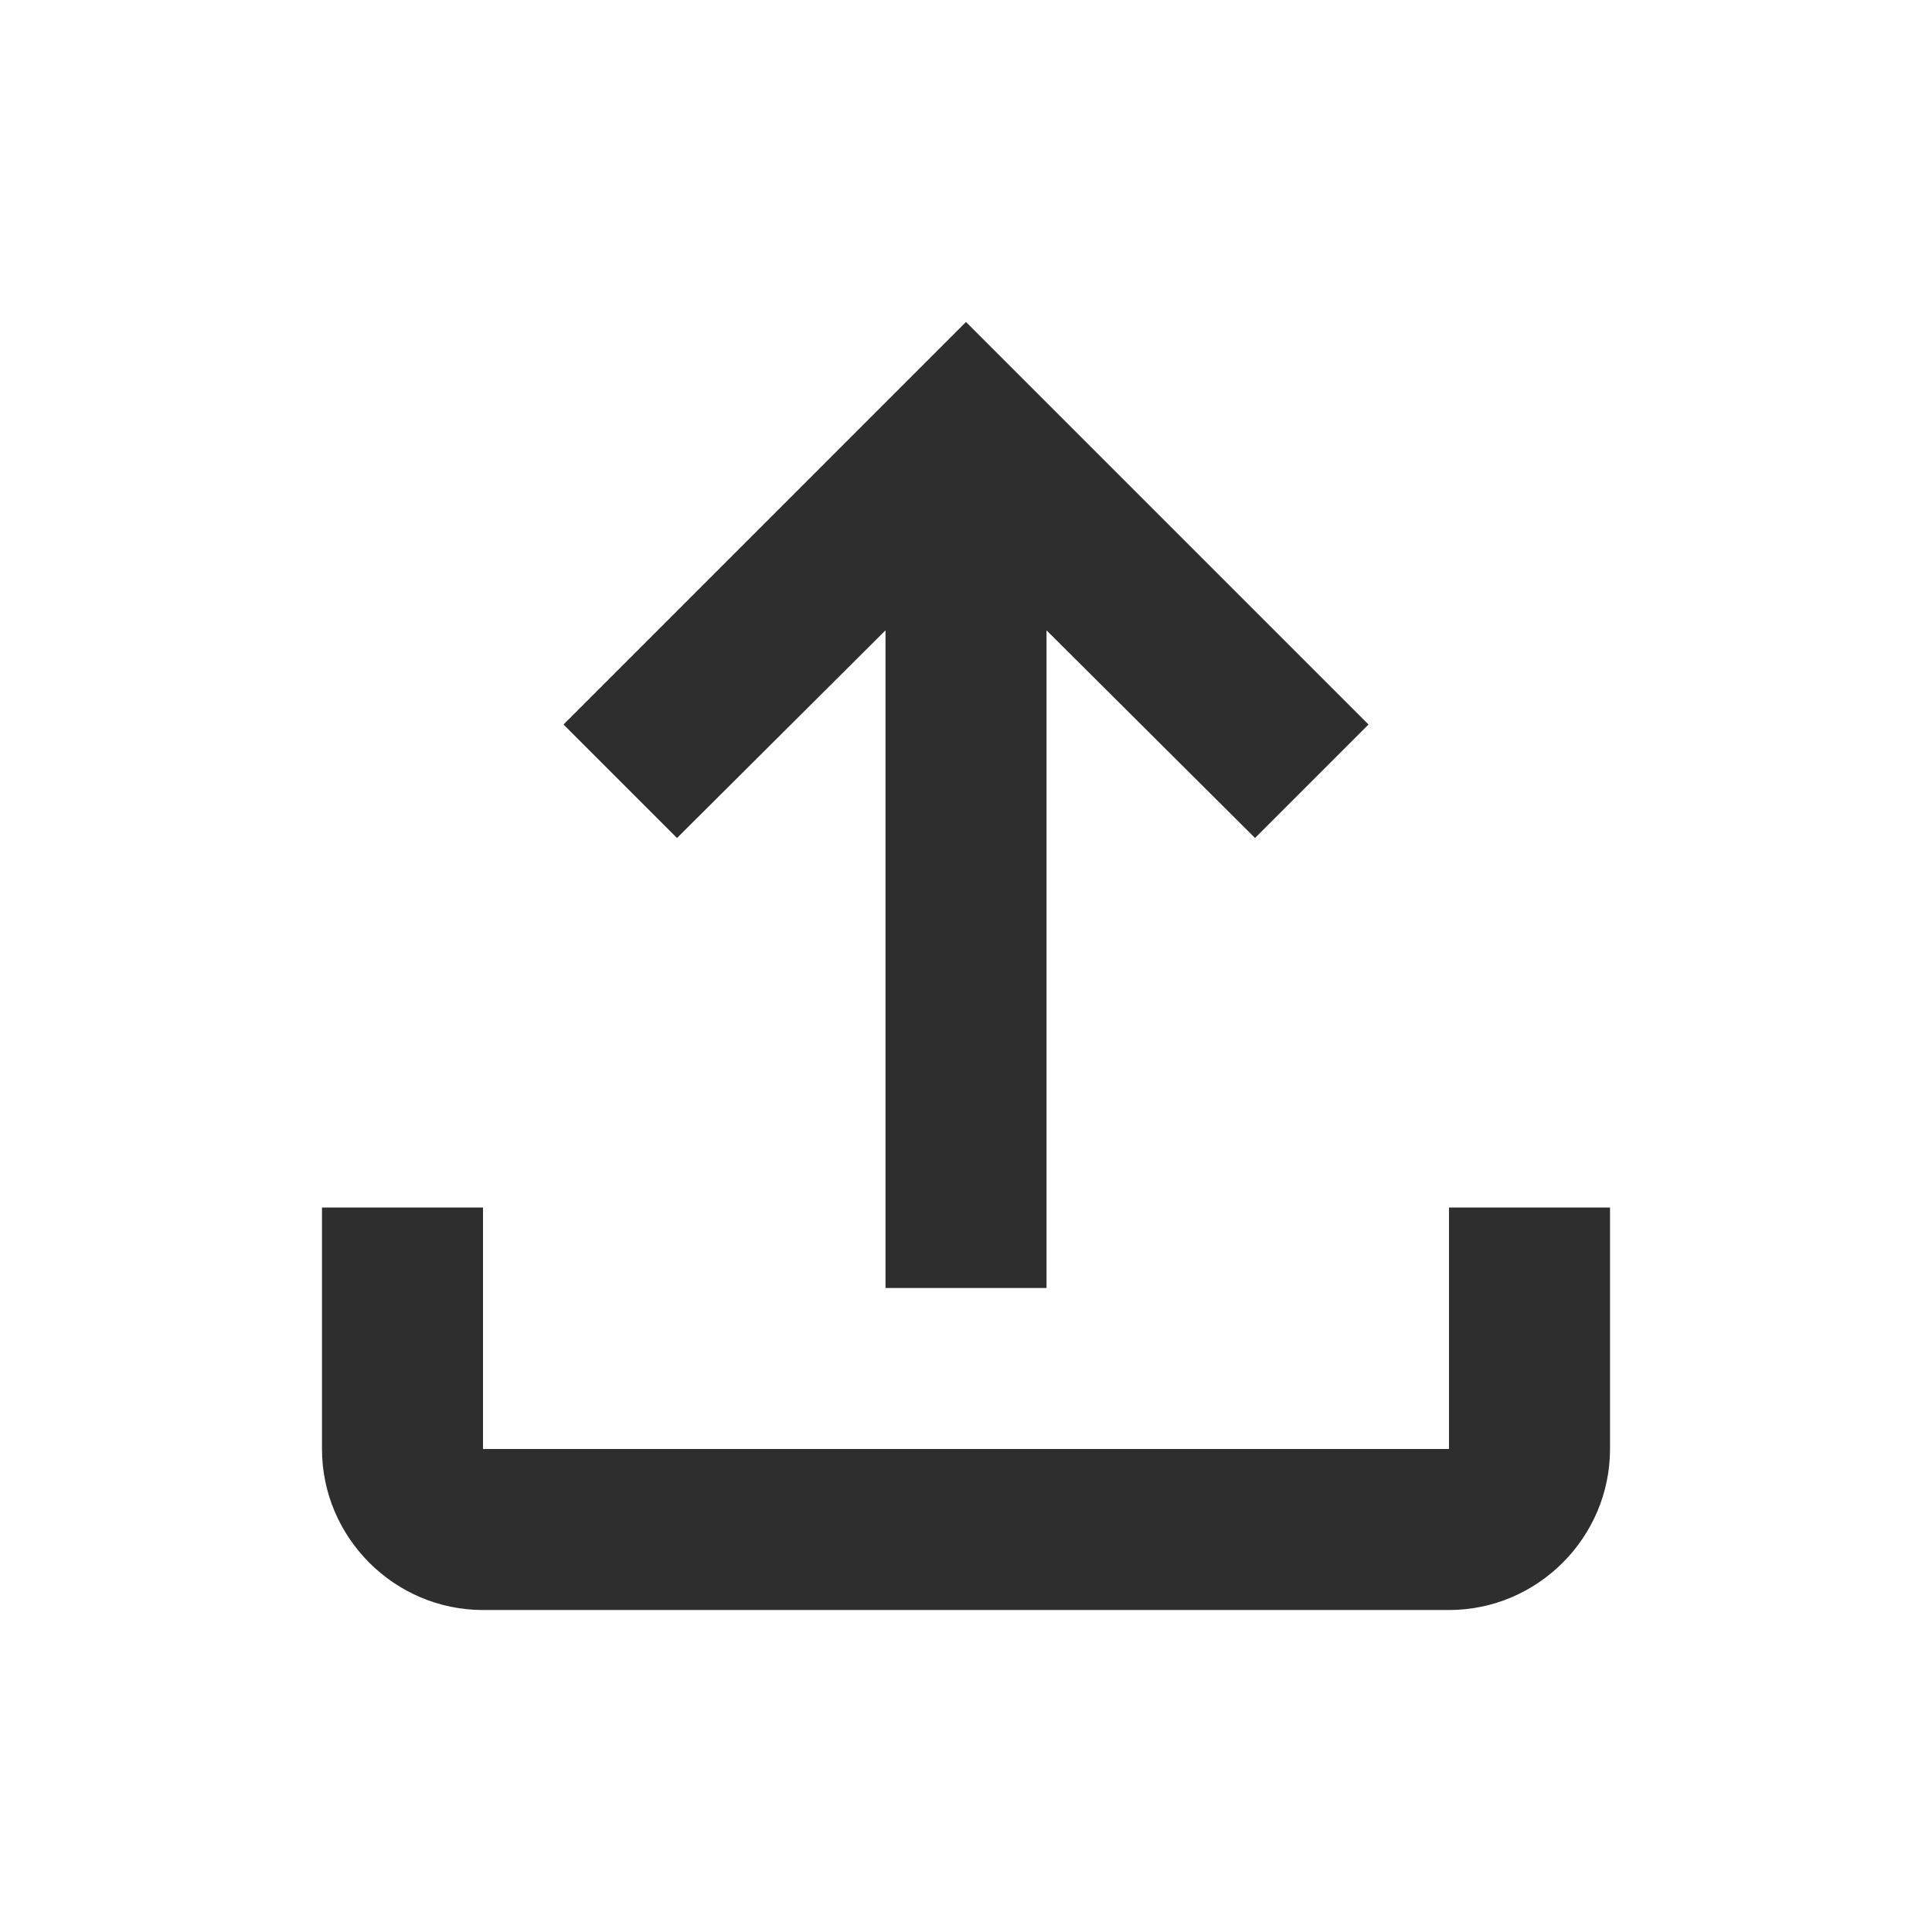
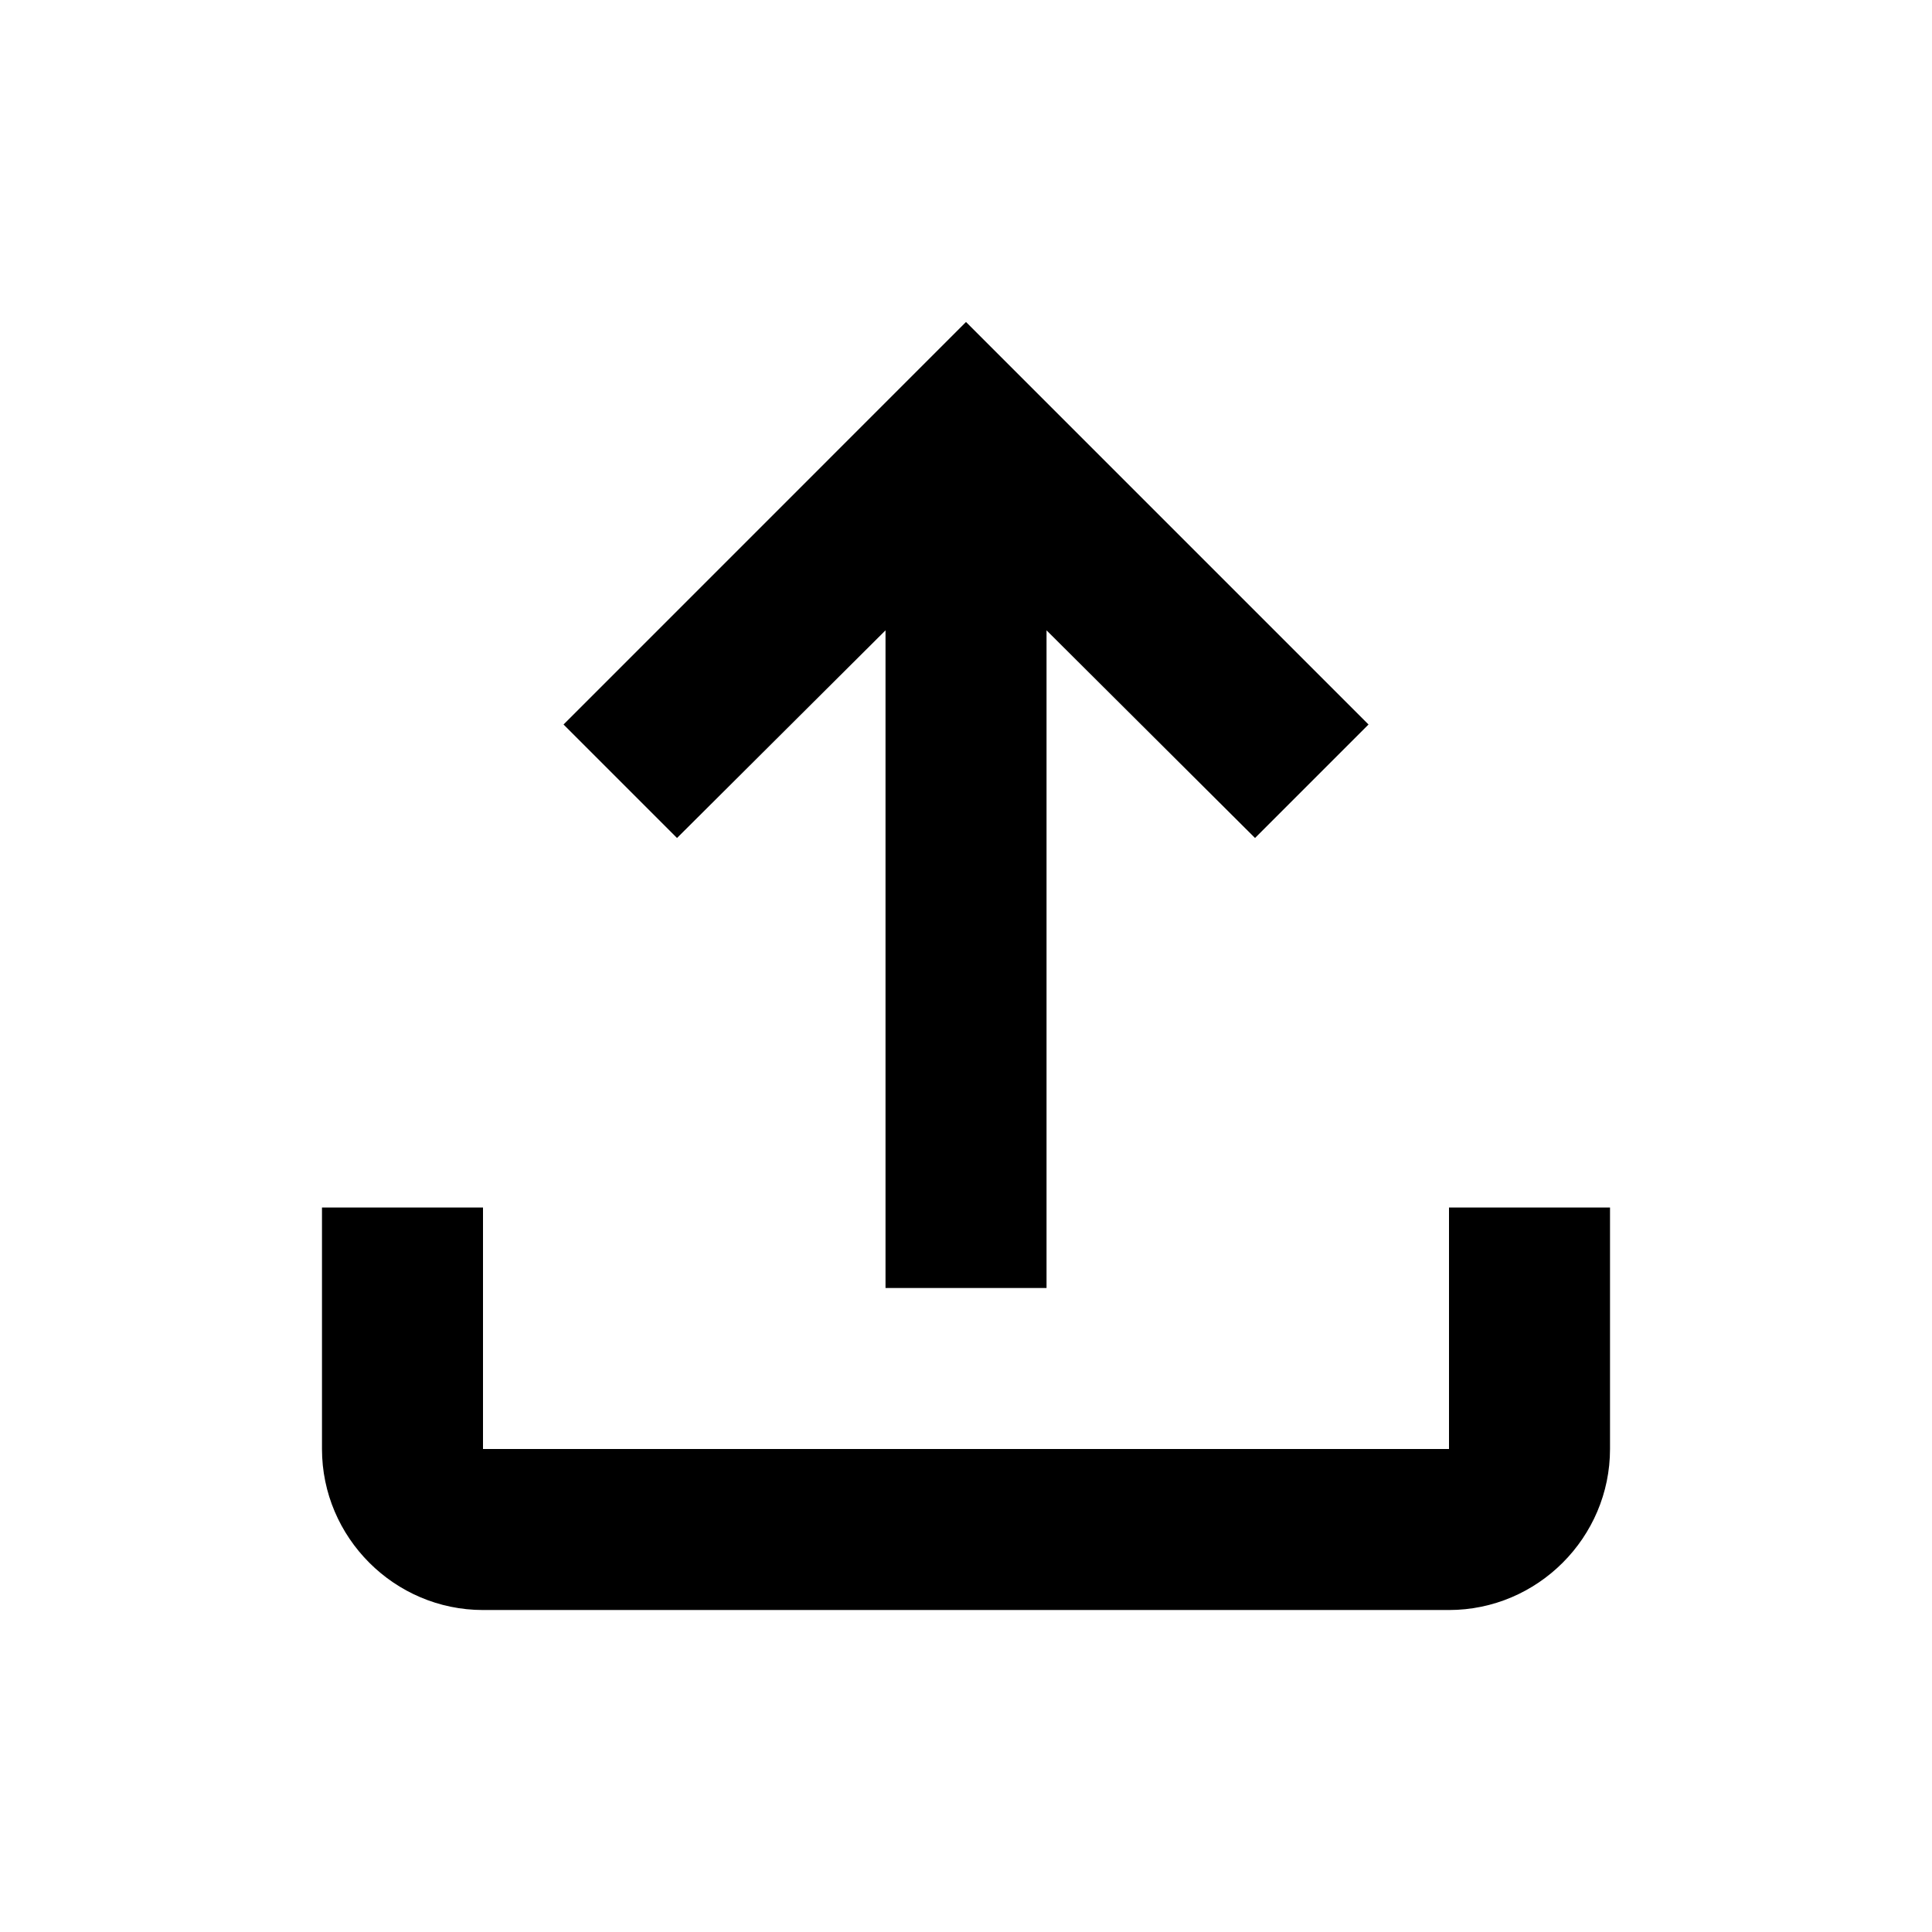
<svg xmlns="http://www.w3.org/2000/svg" width="35" height="35" viewBox="0 0 35 35" fill="none">
-   <path d="M26.25 21.875V26.25H8.75V21.875H5.833V26.25C5.833 27.854 7.146 29.167 8.75 29.167H26.25C27.854 29.167 29.167 27.854 29.167 26.25V21.875H26.25ZM10.209 13.125L12.265 15.181L16.042 11.419V23.333H18.959V11.419L22.736 15.181L24.792 13.125L17.5 5.833L10.209 13.125Z" fill="#2E2E2E" />
+   <path d="M26.25 21.875V26.25H8.75V21.875H5.833V26.25C5.833 27.854 7.146 29.167 8.75 29.167H26.25C27.854 29.167 29.167 27.854 29.167 26.25V21.875H26.25ZM10.209 13.125L12.265 15.181L16.042 11.419V23.333H18.959V11.419L22.736 15.181L24.792 13.125L17.5 5.833L10.209 13.125Z" fill="currentColor" />
</svg>
